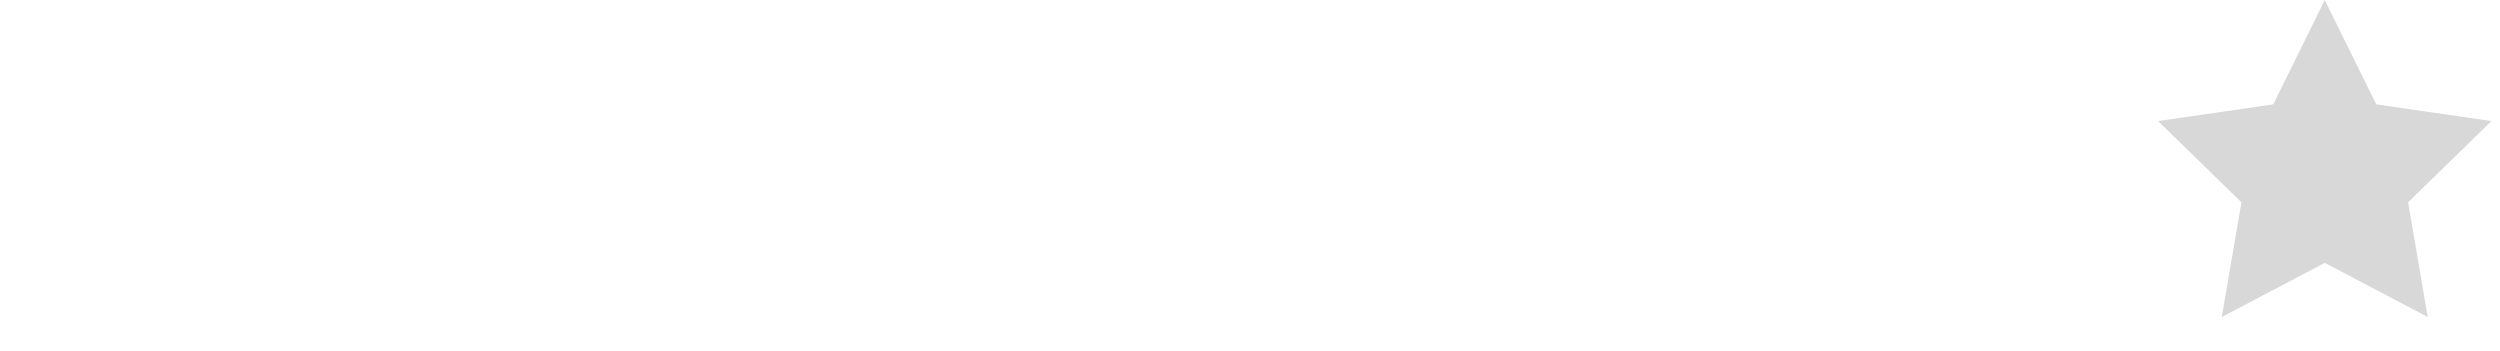
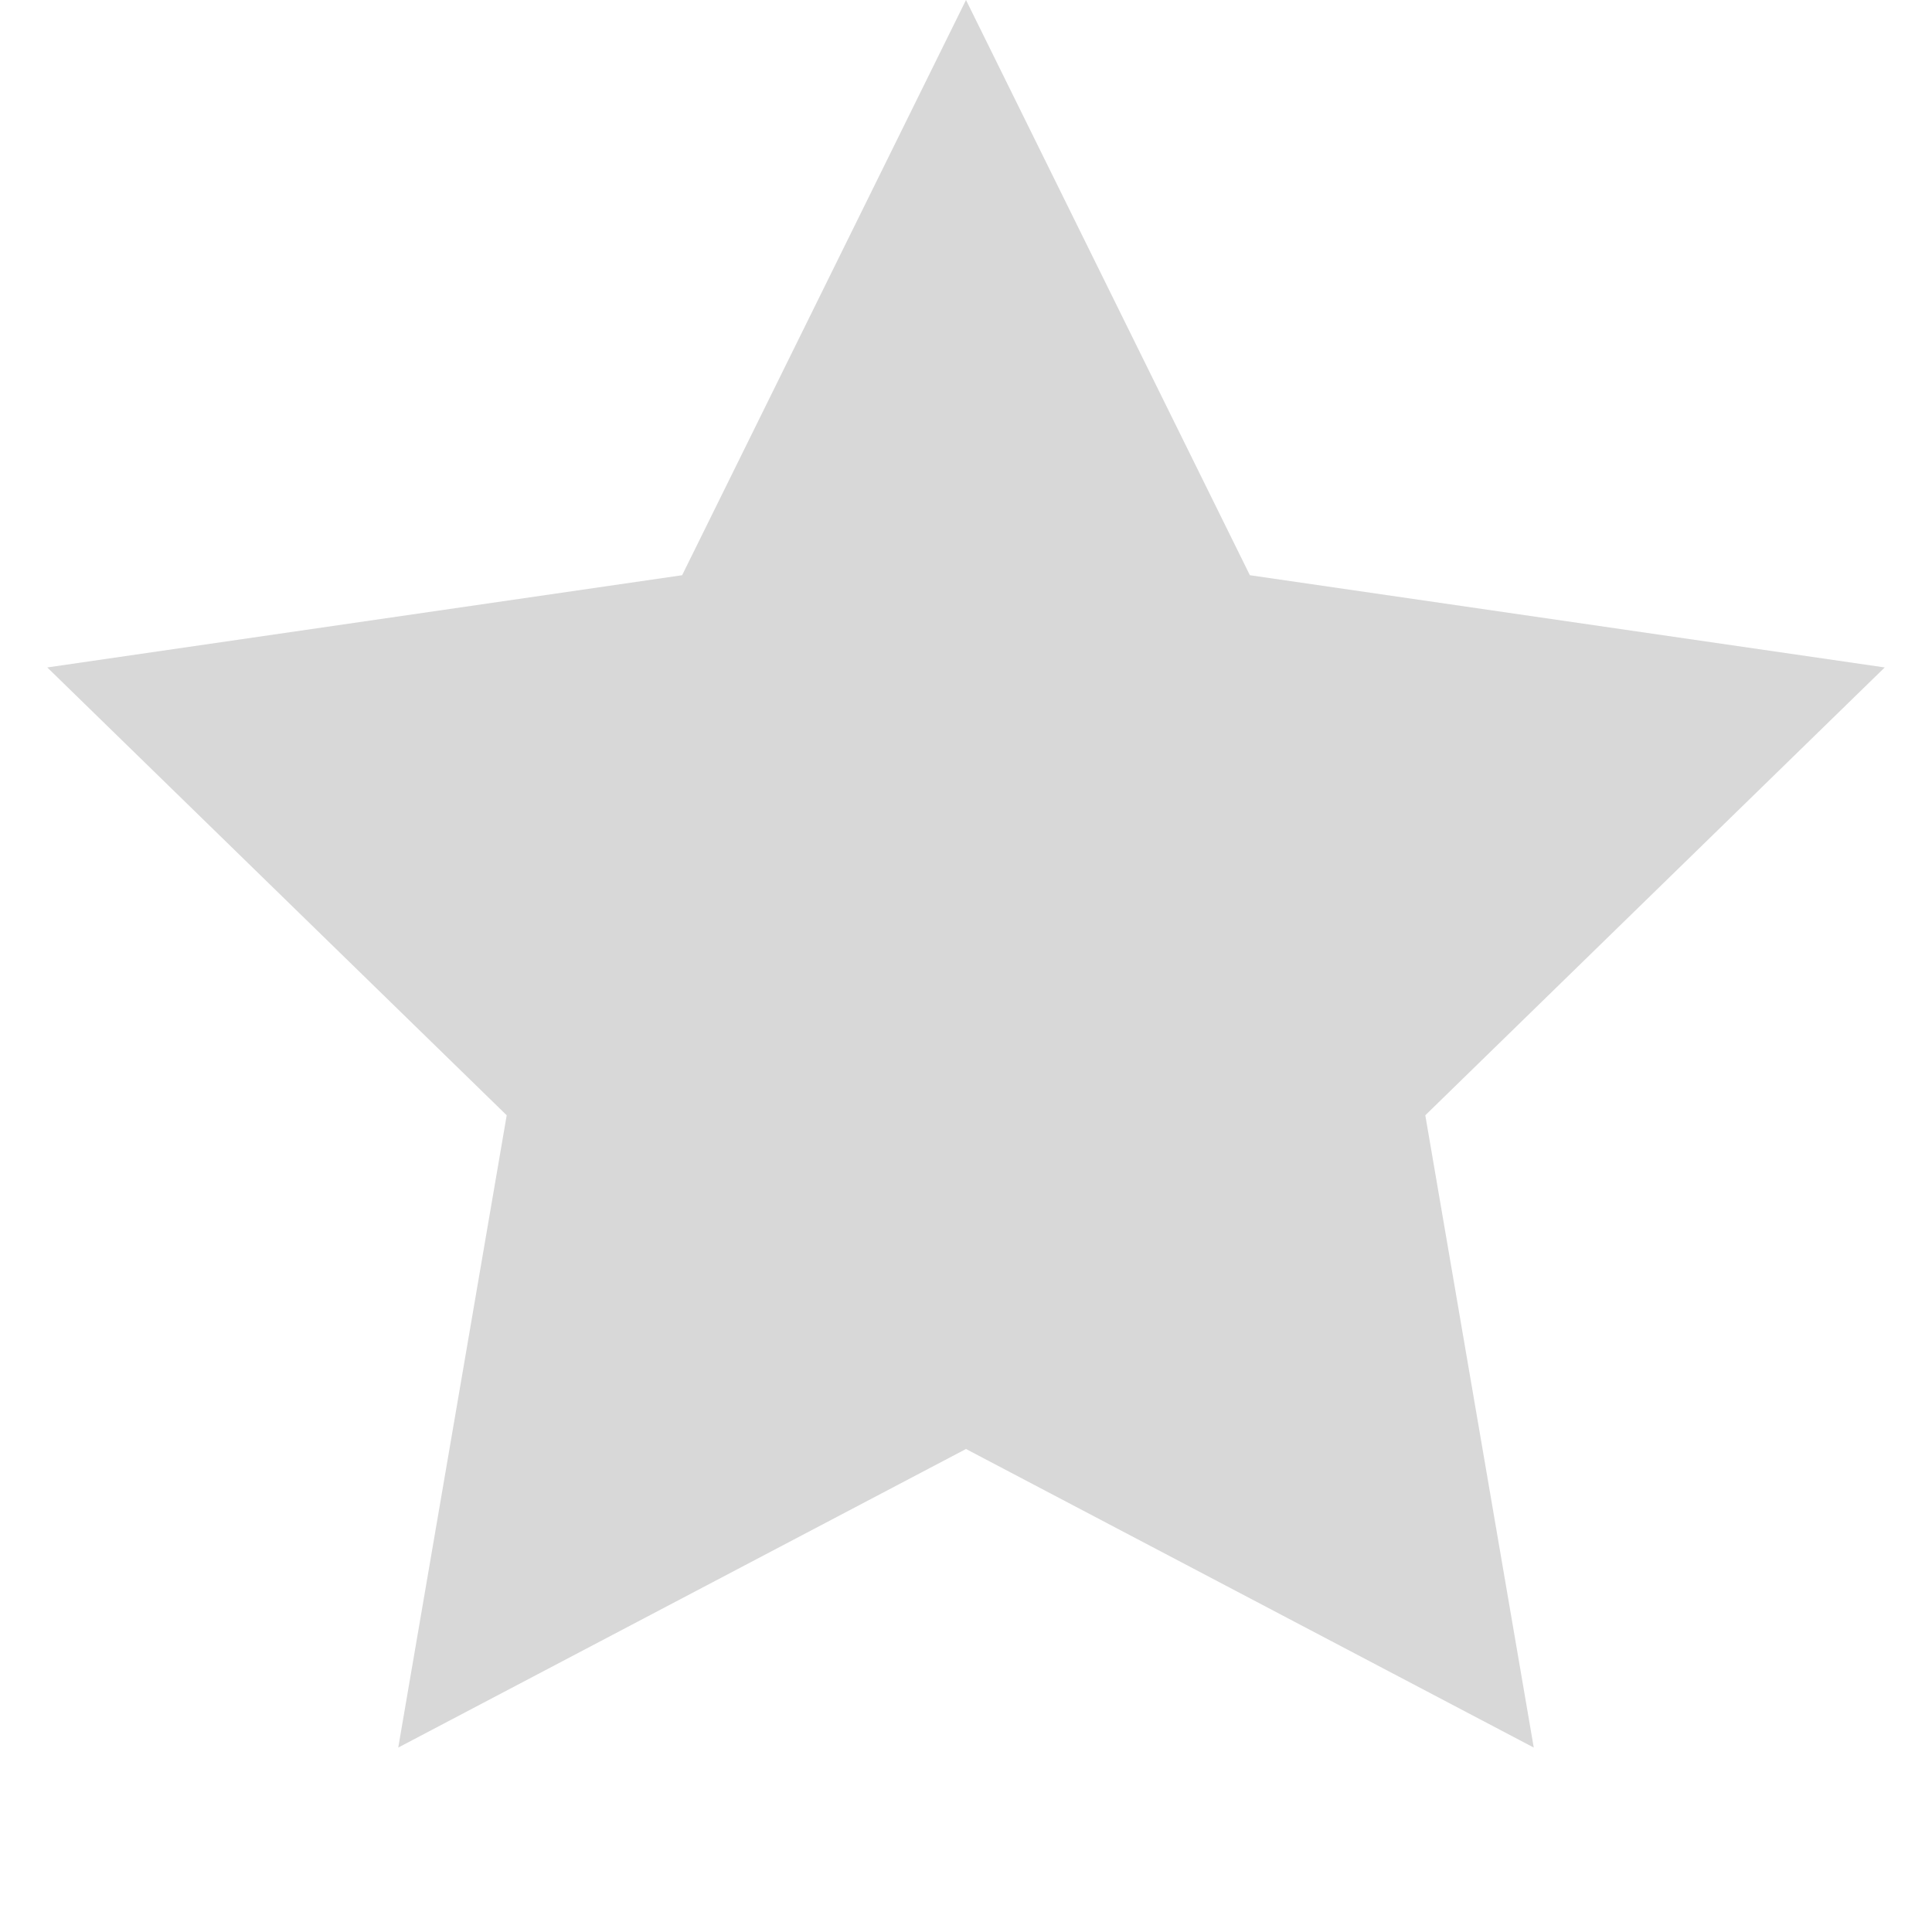
- <svg xmlns="http://www.w3.org/2000/svg" width="107" height="15" viewBox="0 0 107 15" fill="none">
-   <path fill-rule="evenodd" clip-rule="evenodd" d="M99.5 11.25L95.092 13.568L95.933 8.659L92.367 5.182L97.296 4.466L99.5 0L101.704 4.466L106.633 5.182L103.066 8.659L103.908 13.568L99.5 11.25Z" fill="#D8D8D8" />
+ <svg xmlns="http://www.w3.org/2000/svg" width="15" height="15" viewBox="0 0 15 15">
+   <path fill-rule="evenodd" clip-rule="evenodd" d="M7.5 11.25L3.092 13.568L3.934 8.659L0.367 5.182L5.296 4.466L7.5 0L9.704 4.466L14.633 5.182L11.066 8.659L11.908 13.568L7.5 11.25Z" fill="#D8D8D8" />
</svg>
